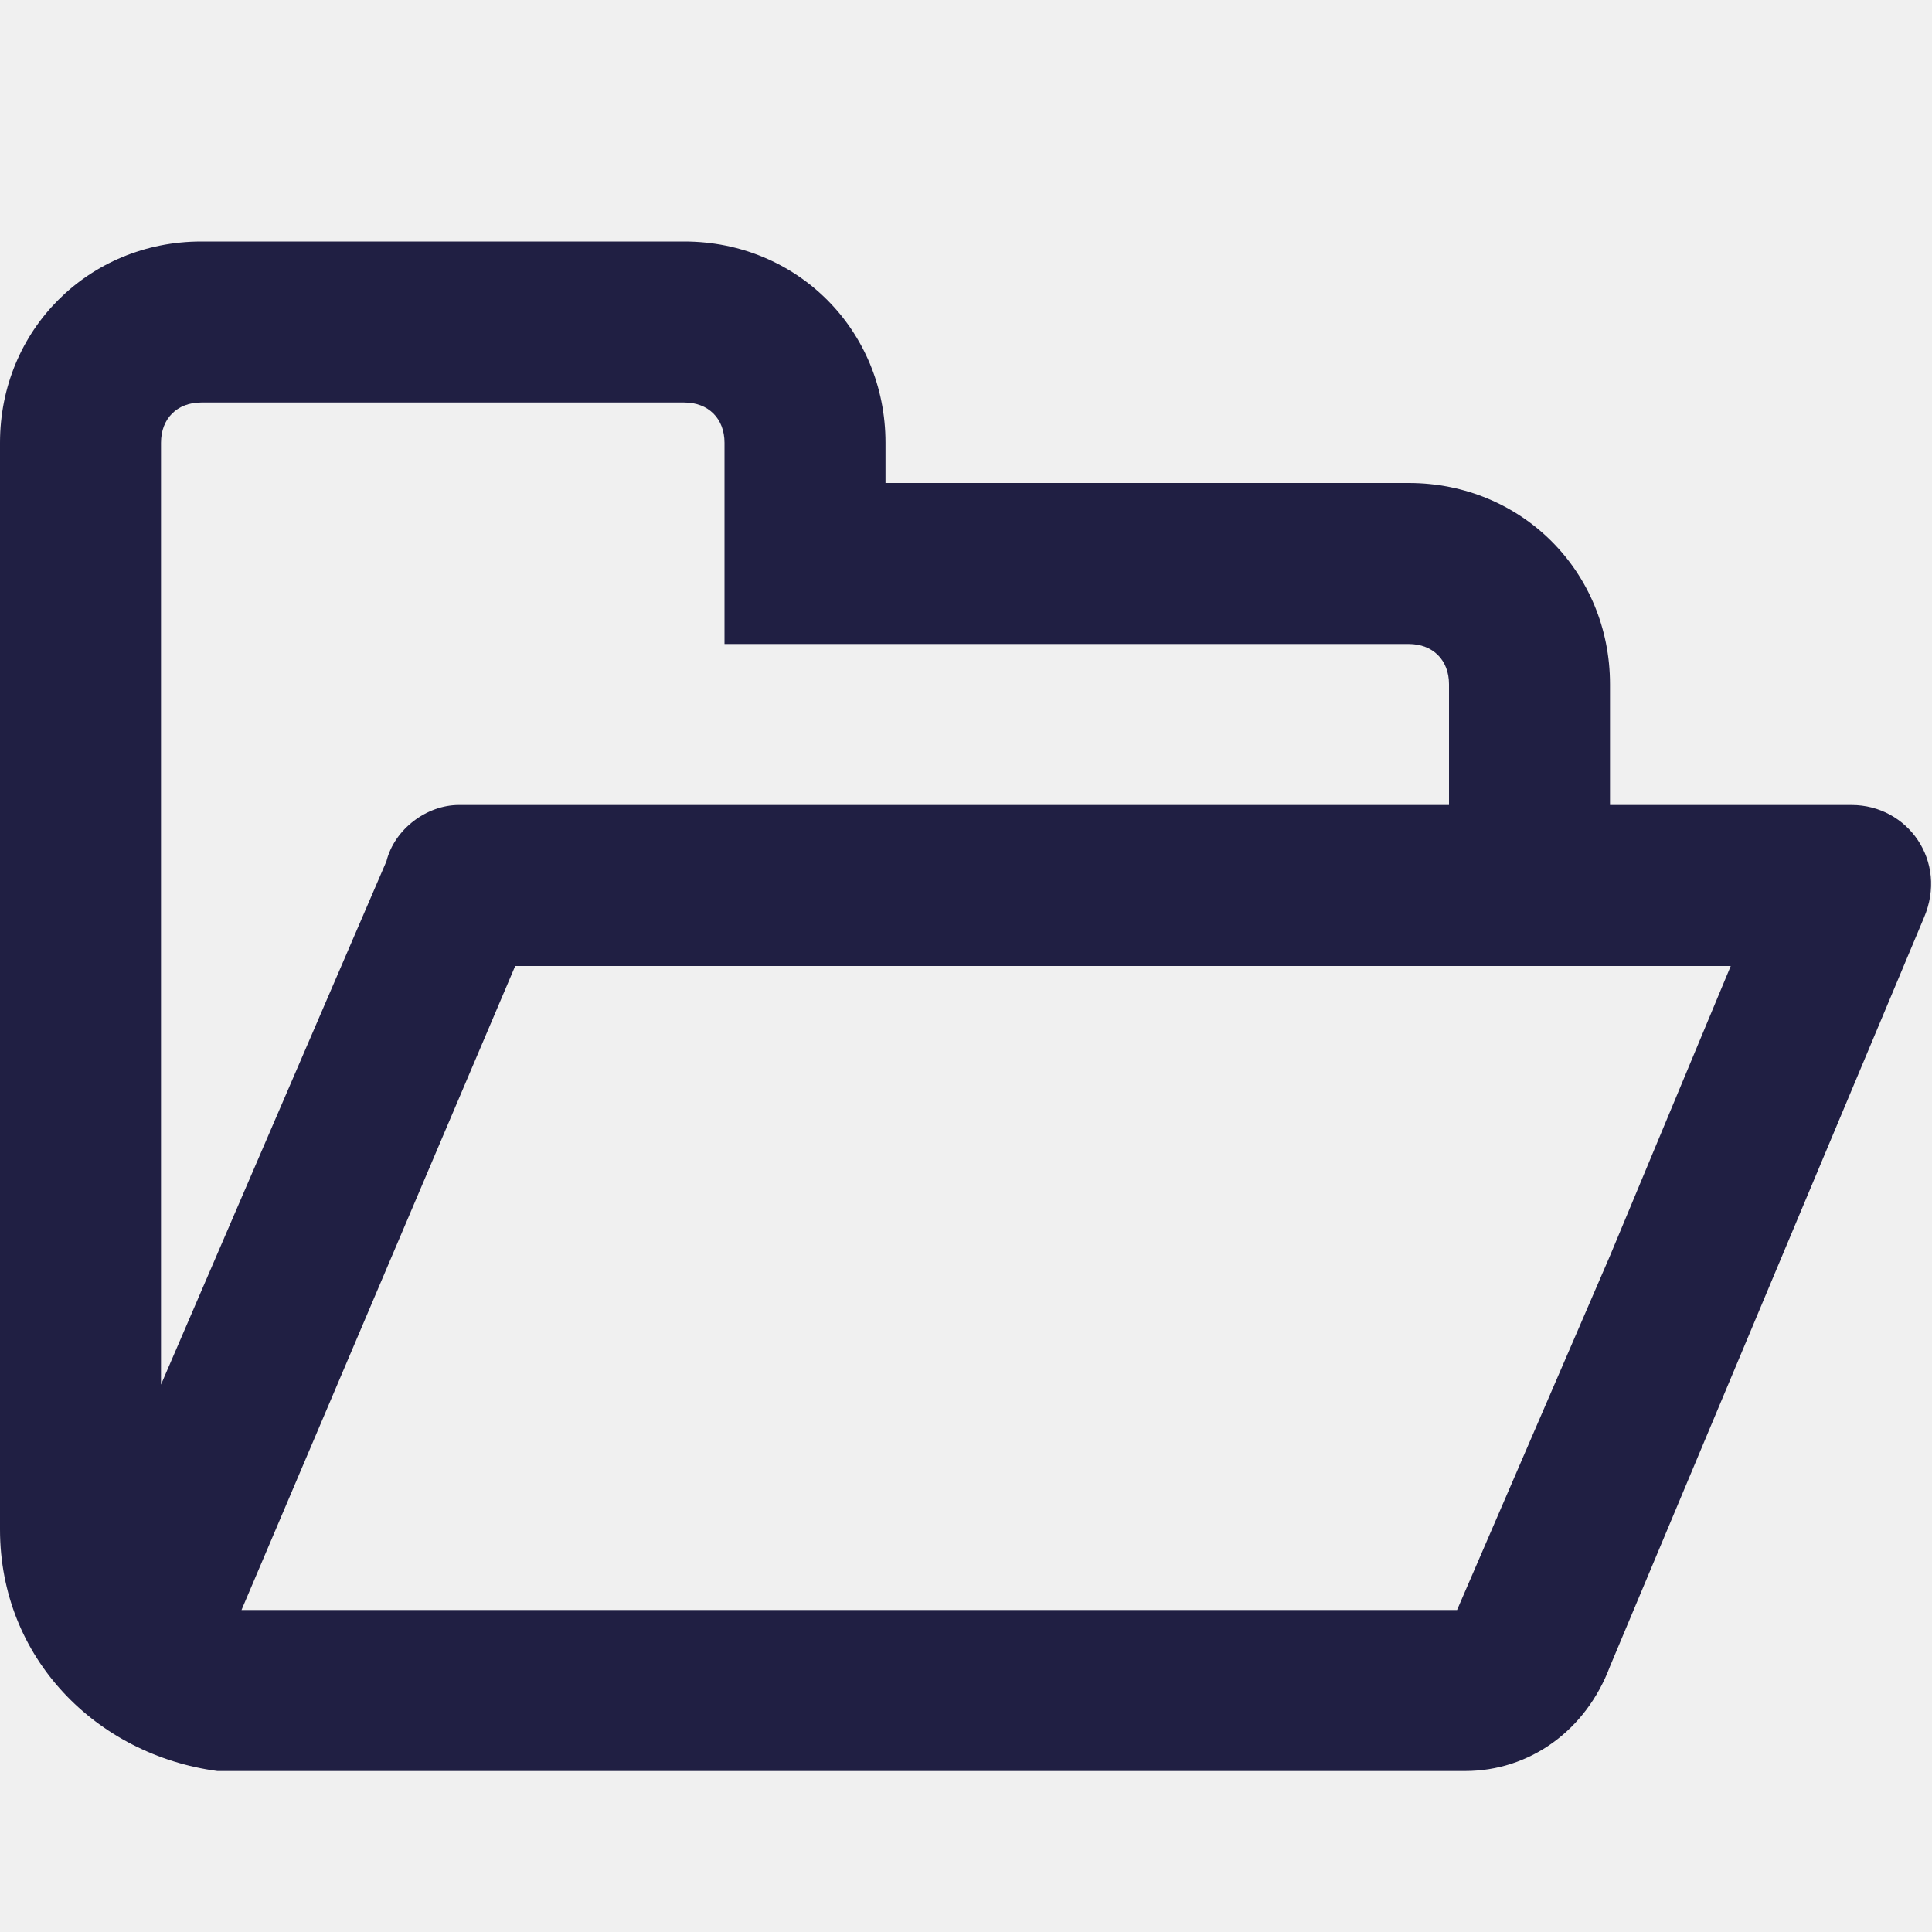
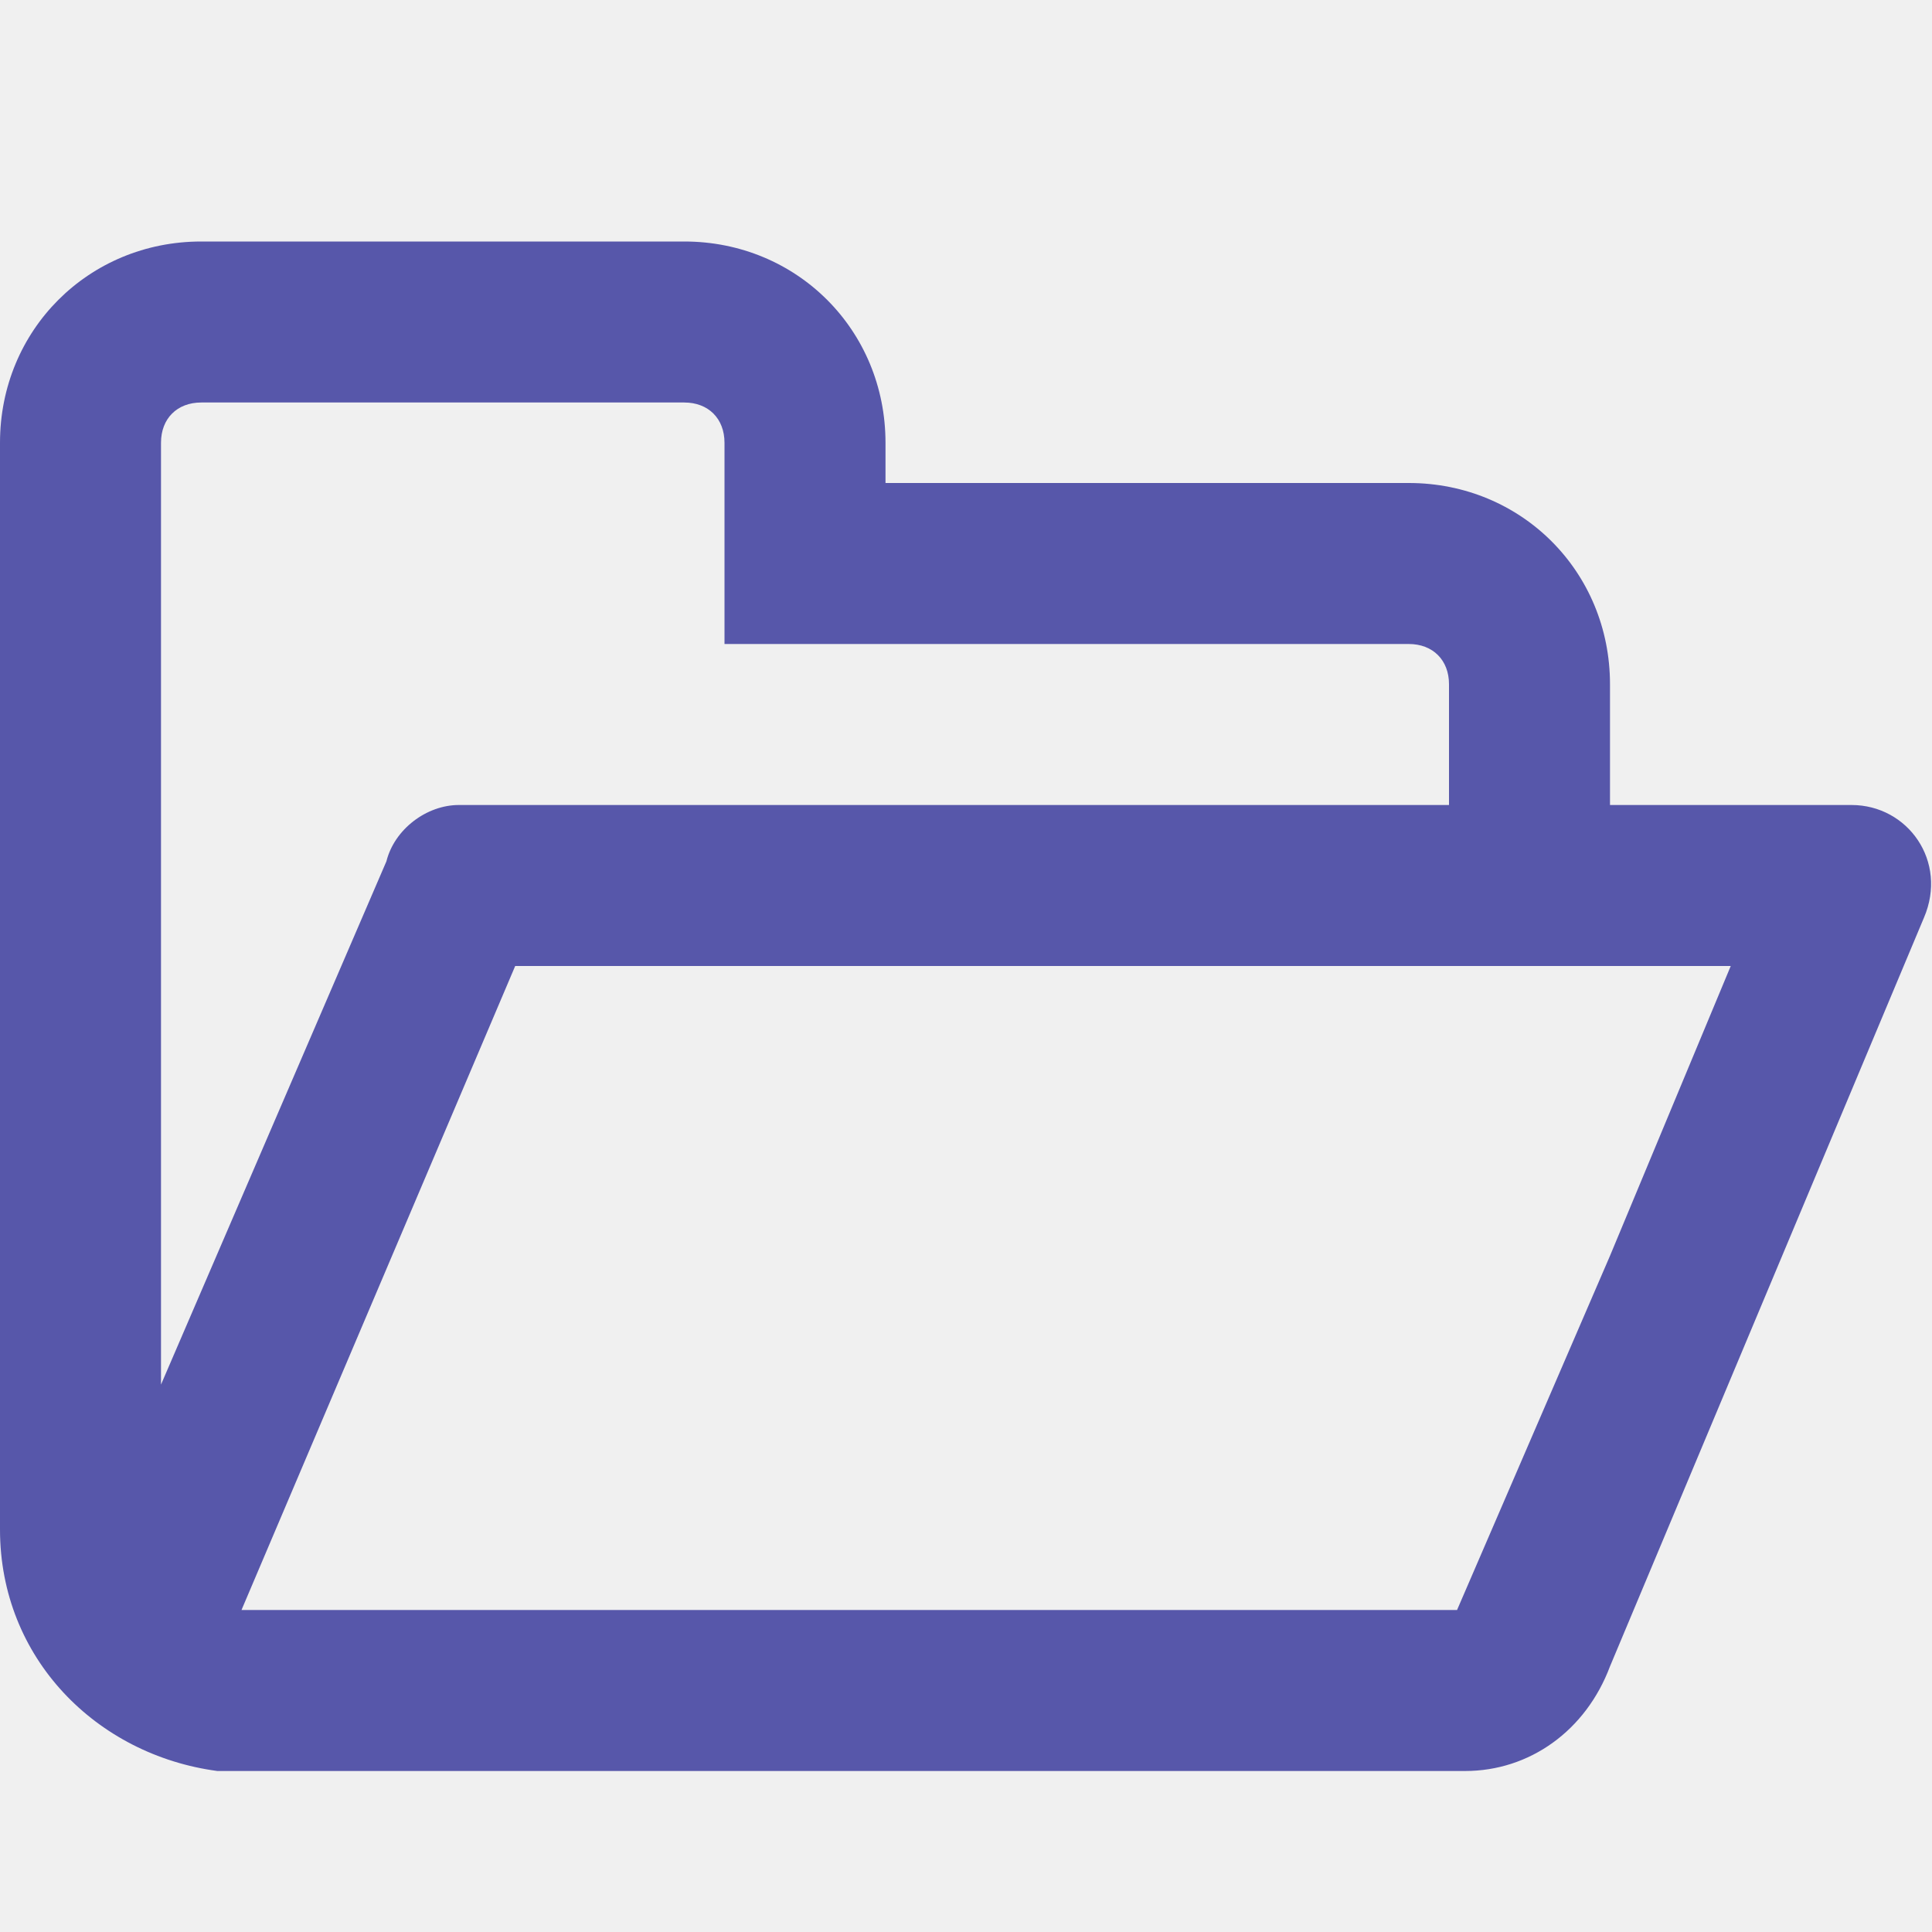
<svg xmlns="http://www.w3.org/2000/svg" version="1.1" x="0px" y="0px" viewBox="0 0 24 24" style="enable-background:new 0 0 24 24;" xml:space="preserve">
  <style type="text/css">
	.st0{display:none;}
	.st1{display:inline;opacity:0.2;fill:#FF0000;}
	.st2{fill:#CECED9;}
	.st3{fill:#5757AA;}
	.st4{fill:#9B9BAA;}
	.st5{fill:#5EA343;}
	.st6{fill:#7F7FBB;}
	.st7{opacity:0.2;fill:none;}
	.st8{fill:#E63A3F;}
	.st9{fill:#FFFFFF;}
	.st10{fill:#FAFAFA;}
	.st11{fill:none;stroke:#5757AA;stroke-width:2;stroke-linecap:round;stroke-miterlimit:10;}
	.st12{fill:#CBEBC1;}
	.st13{fill:#38396D;}
	.st14{fill:#82828F;}
	.st15{fill:#EDEDF2;}
	.st16{fill:url(#SVGID_1_);}
	.st17{fill:url(#SVGID_2_);}
	.st18{fill:url(#SVGID_3_);}
	.st19{fill:url(#SVGID_4_);}
	.st20{fill:none;stroke:#5757AA;stroke-width:1.895;stroke-miterlimit:10;}
	.st21{fill:#CCCCCC;stroke:#CECED9;stroke-miterlimit:10;}
	.st22{fill:none;stroke:#CECED9;stroke-width:1.673;stroke-linecap:round;stroke-miterlimit:10;}
	.st23{fill:#E1E1E5;}
	.st24{fill:#39396D;}
	.st25{fill:url(#SVGID_5_);}
	.st26{fill:#2B2B5B;}
	.st27{fill:url(#SVGID_6_);}
	.st28{fill:url(#SVGID_7_);}
	.st29{fill:#201F43;}
	.st30{fill:none;stroke:#FFFFFF;stroke-width:3;stroke-miterlimit:10;}
	.st31{opacity:0.6;fill:#FFFFFF;}
	.st32{opacity:0.4;fill:#FFFFFF;}
	.st33{opacity:0.8;fill:#FFFFFF;}
	.st34{opacity:0.3;fill:#FFFFFF;}
	.st35{opacity:0.7;fill:#FFFFFF;}
	.st36{opacity:0.9;fill:#FFFFFF;}
	.st37{opacity:0.5;fill:#FFFFFF;}
	.st38{opacity:0.6;fill:#5757AA;}
	.st39{opacity:0.4;fill:#5757AA;}
	.st40{opacity:0.8;fill:#5757AA;}
	.st41{opacity:0.3;fill:#5757AA;}
	.st42{opacity:0.7;fill:#5757AA;}
	.st43{opacity:0.9;fill:#5757AA;}
	.st44{opacity:0.5;fill:#5757AA;}
	.st45{opacity:0.6;}
	.st46{opacity:0.4;}
	.st47{opacity:0.8;}
	.st48{opacity:0.3;}
	.st49{opacity:0.7;}
	.st50{opacity:0.9;}
	.st51{opacity:0.5;}
	.st52{display:inline;}
</style>
  <g id="background" class="st0">
</g>
  <g id="Icons">
-     <path class="st29" d="M23,10h-3V8.5C20,7.1,18.9,6,17.5,6H11V5.5C11,4.1,9.9,3,8.5,3h-6C1.1,3,0,4.1,0,5.5V19c0,1.6,1.2,2.8,2.7,3   c0.1,0,0.2,0,0.2,0H3h14h1.2c0.8,0,1.5-0.5,1.8-1.3l3.9-9.3C24.2,10.7,23.7,10,23,10z M2.5,5h6C8.8,5,9,5.2,9,5.5V6v2h2h6.5   C17.8,8,18,8.2,18,8.5V10H5.7c-0.4,0-0.8,0.3-0.9,0.7L2,17.2V5.5C2,5.2,2.2,5,2.5,5z M20,15.6L20,15.6L20,15.6L18.1,20H3l3.4-8H18   h2h1.5L20,15.6z" />
+     <path class="st3" d="M23,10h-3V8.5C20,7.1,18.9,6,17.5,6H11V5.5C11,4.1,9.9,3,8.5,3h-6C1.1,3,0,4.1,0,5.5V19c0,1.6,1.2,2.8,2.7,3   c0.1,0,0.2,0,0.2,0H3h14h1.2c0.8,0,1.5-0.5,1.8-1.3l3.9-9.3C24.2,10.7,23.7,10,23,10z M2.5,5h6C8.8,5,9,5.2,9,5.5V6v2h2h6.5   C17.8,8,18,8.2,18,8.5V10H5.7c-0.4,0-0.8,0.3-0.9,0.7L2,17.2V5.5C2,5.2,2.2,5,2.5,5z M20,15.6L20,15.6L20,15.6L18.1,20H3l3.4-8H18   h2h1.5L20,15.6z" />
  </g>
  <g id="Linien" class="st0">
    <g class="st52">
      <path class="st8" d="M61-7v34H-8V-7H61 M62-8H-9v36h71V-8L62-8z" />
    </g>
  </g>
</svg>
